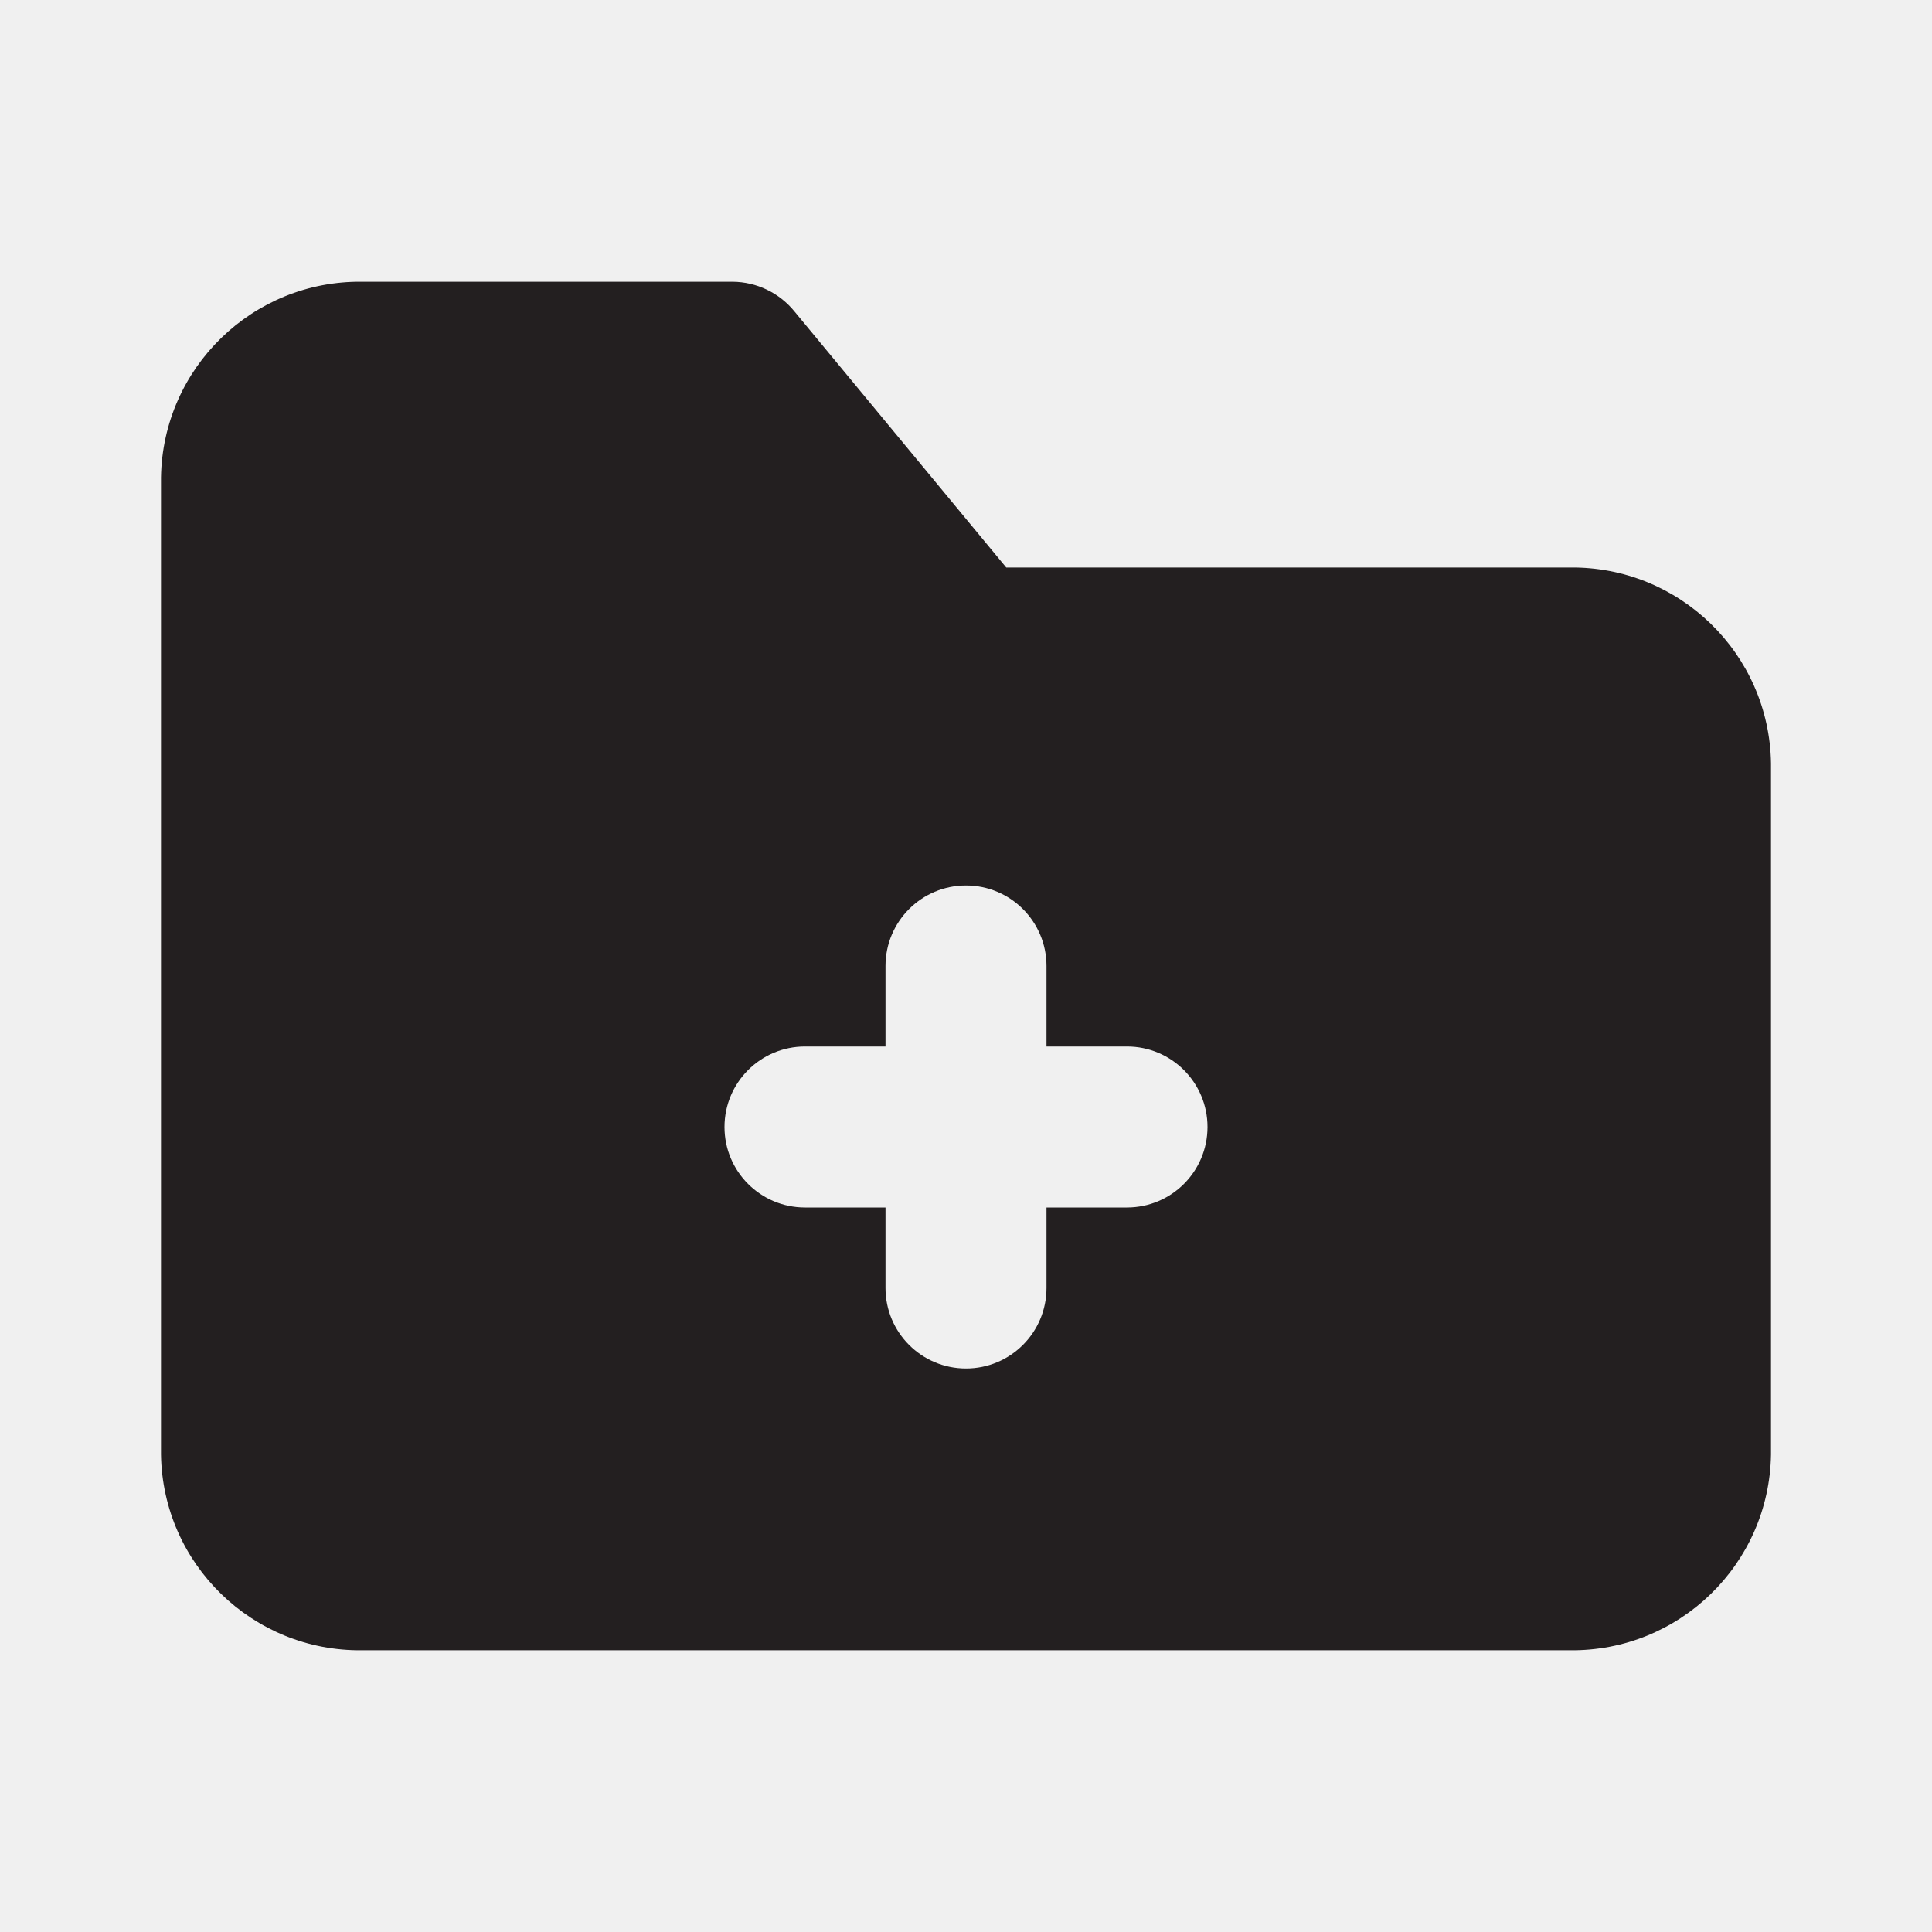
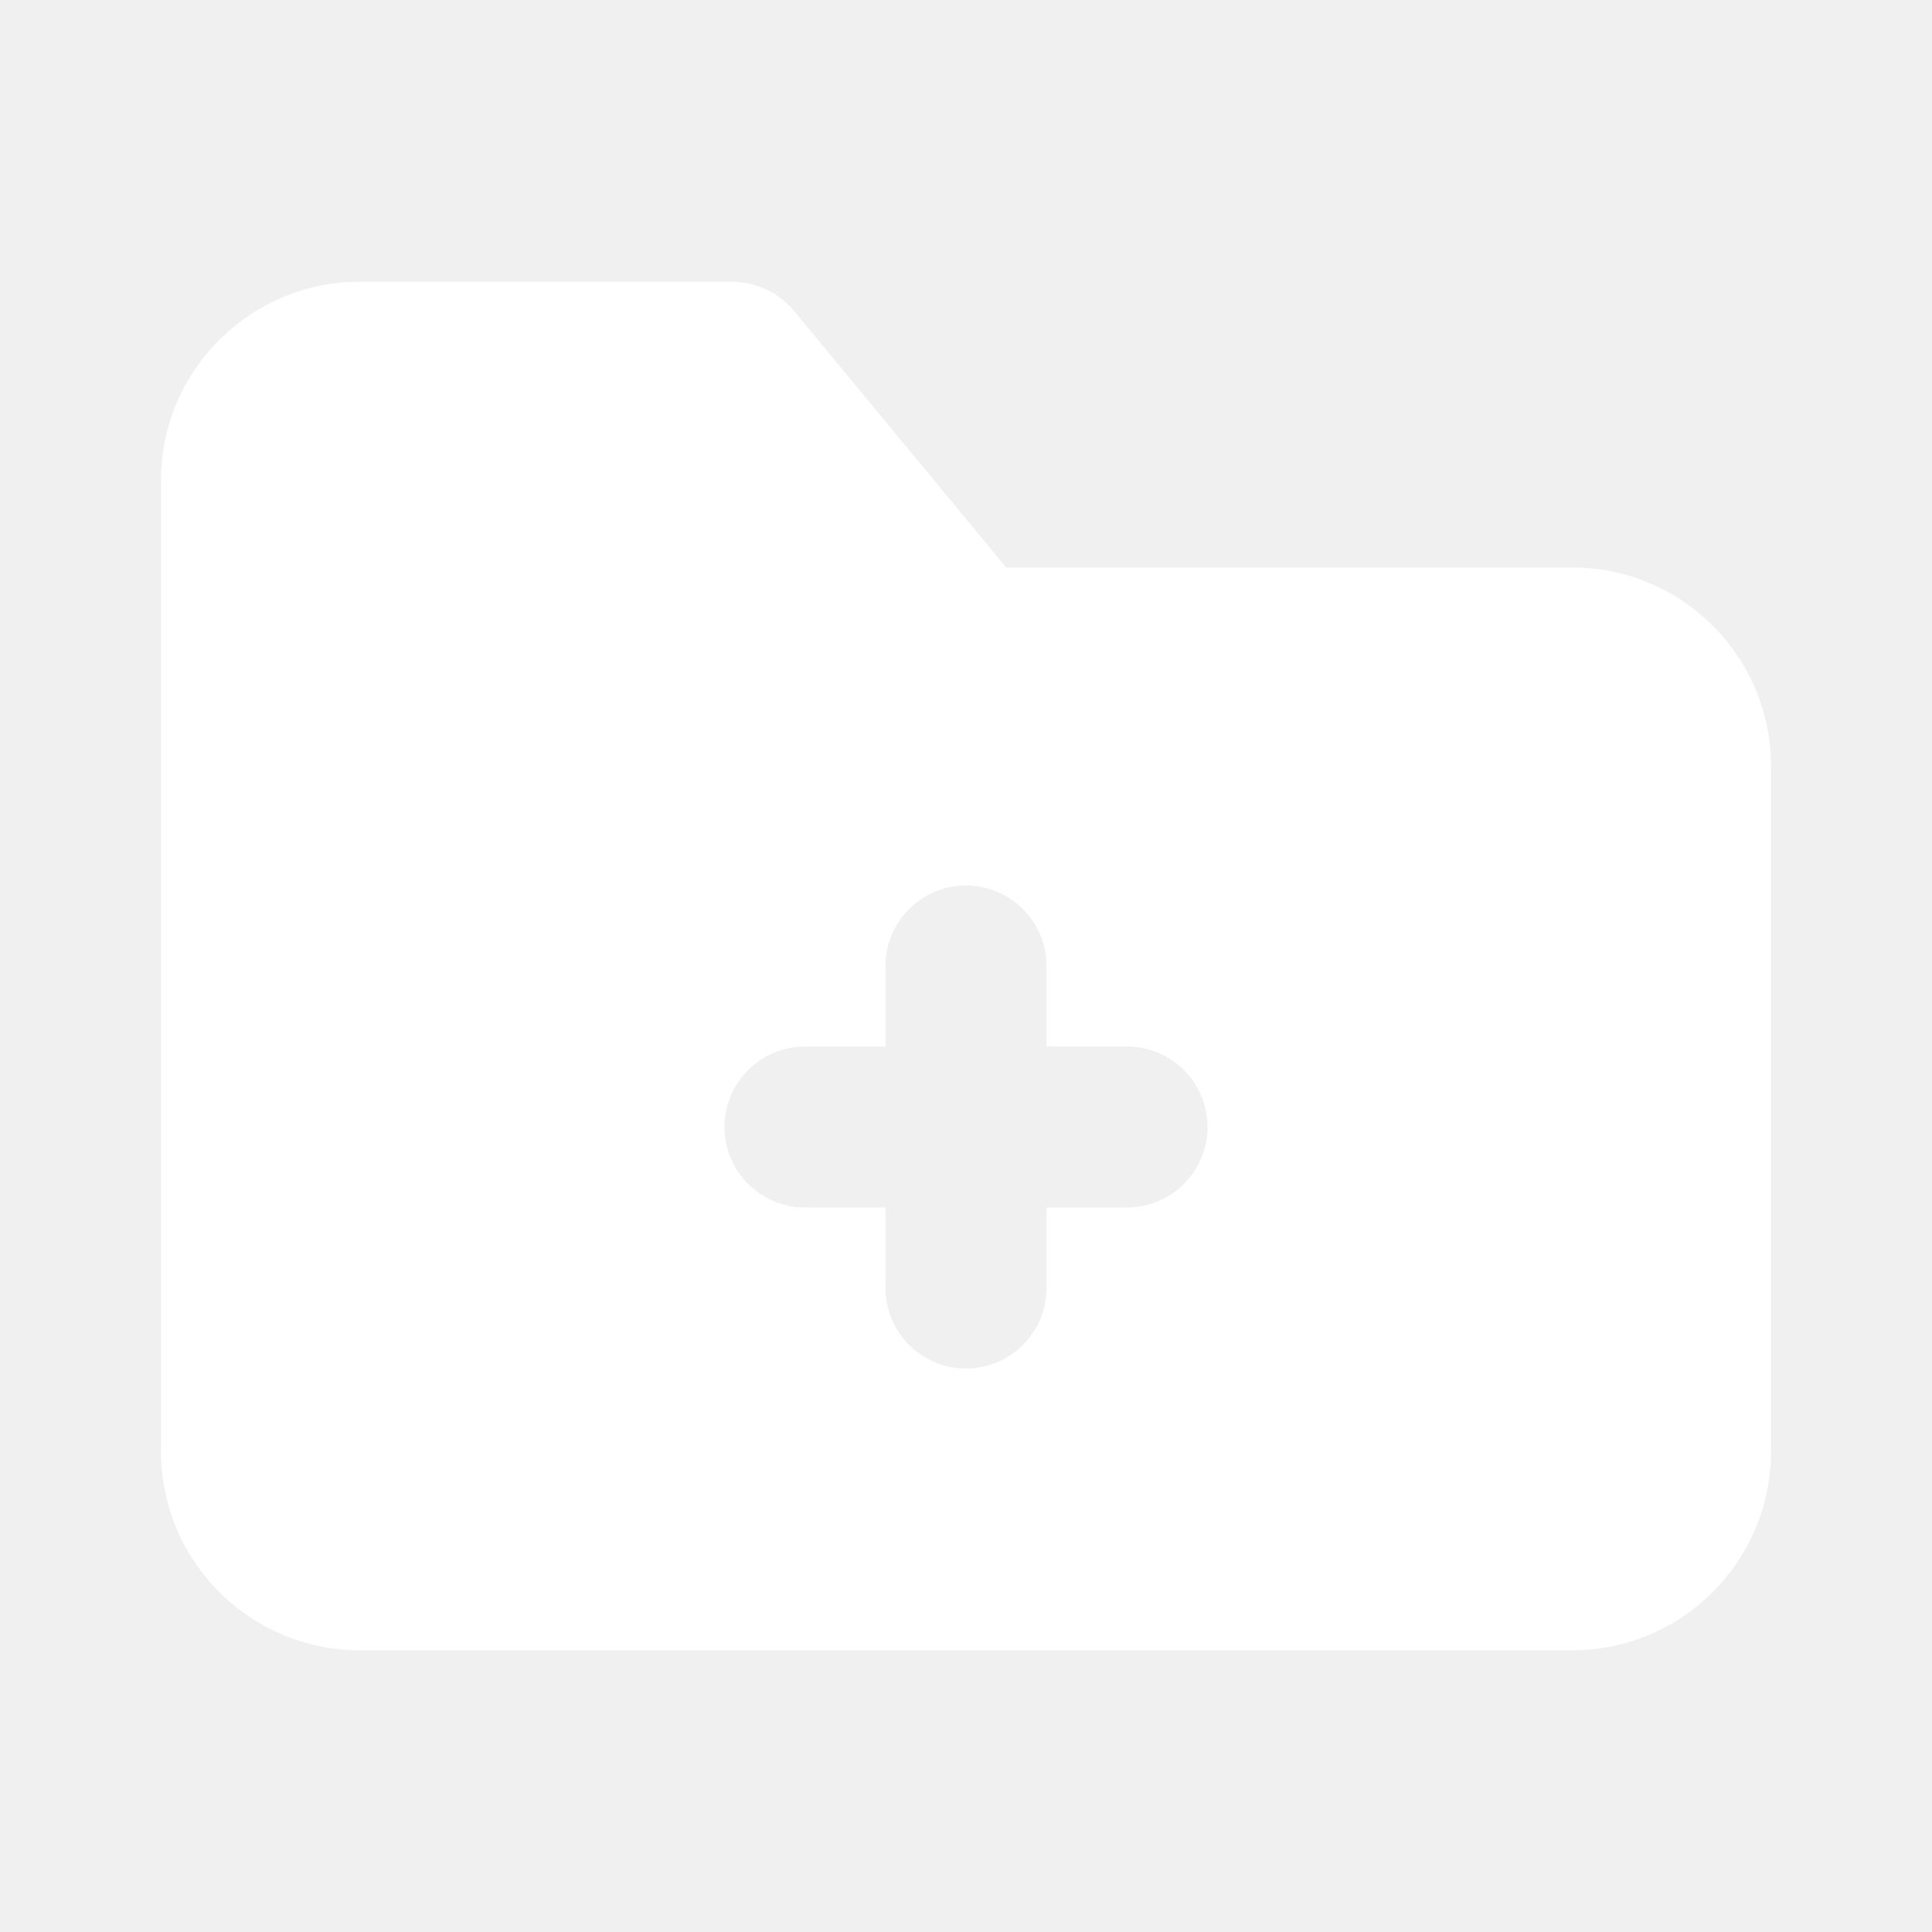
<svg xmlns="http://www.w3.org/2000/svg" viewBox="0 0 24 24">
  <defs>
-     <style>.cls-1{fill:#fff;opacity:0;}.cls-2{fill:#231f20;}</style>
+     <style>.cls-1{fill:#fff;opacity:0;}.cls-2{fill:#ffffff;}</style>
  </defs>
  <g id="Layer_2" data-name="Layer 2">
    <g id="folder-add">
      <g id="folder-add-2" data-name="folder-add">
        <rect class="cls-1" width="24" height="24" />
        <path class="cls-2" d="M19.5,7.05h-7L9.87,3.87A1,1,0,0,0,9.1,3.5H4.5A2.47,2.47,0,0,0,2,5.93V18.07A2.47,2.47,0,0,0,4.5,20.5h15A2.47,2.47,0,0,0,22,18.07V9.48A2.47,2.47,0,0,0,19.5,7.05ZM14,15H13v1a1,1,0,0,1-2,0V15H10a1,1,0,0,1,0-2h1V12a1,1,0,0,1,2,0v1h1a1,1,0,0,1,0,2Z" />
      </g>
    </g>
  </g>
</svg>
